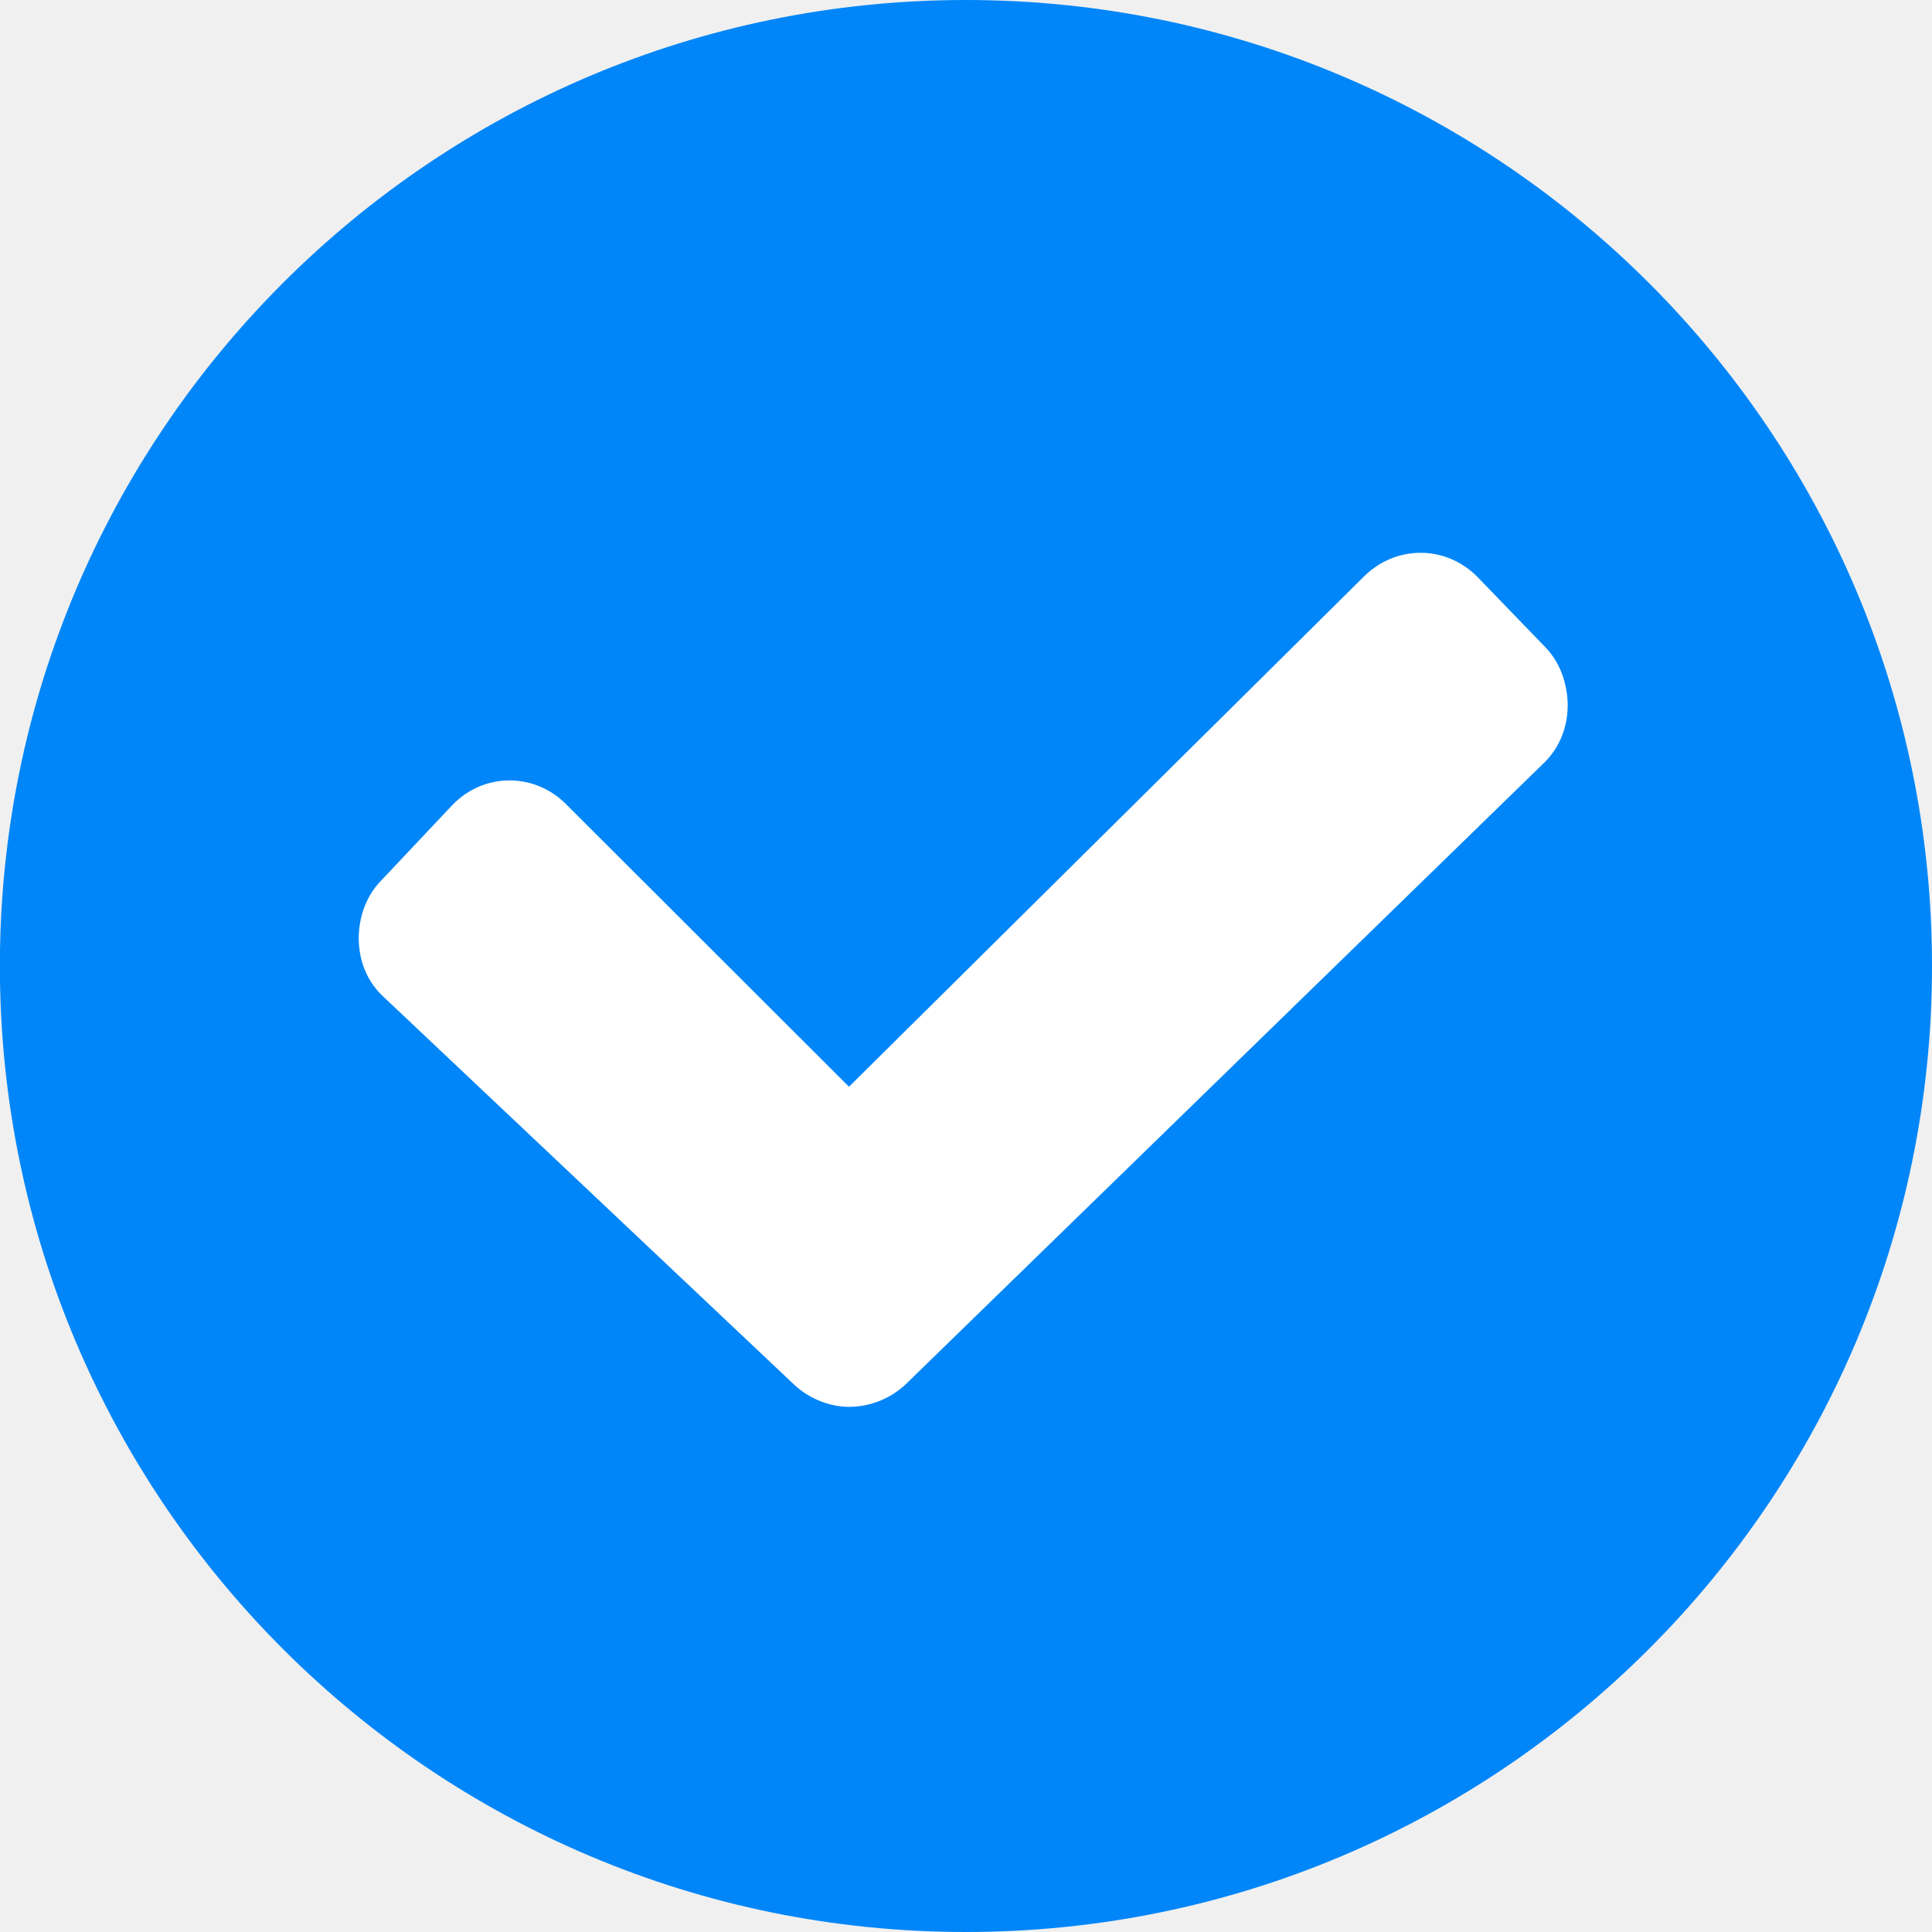
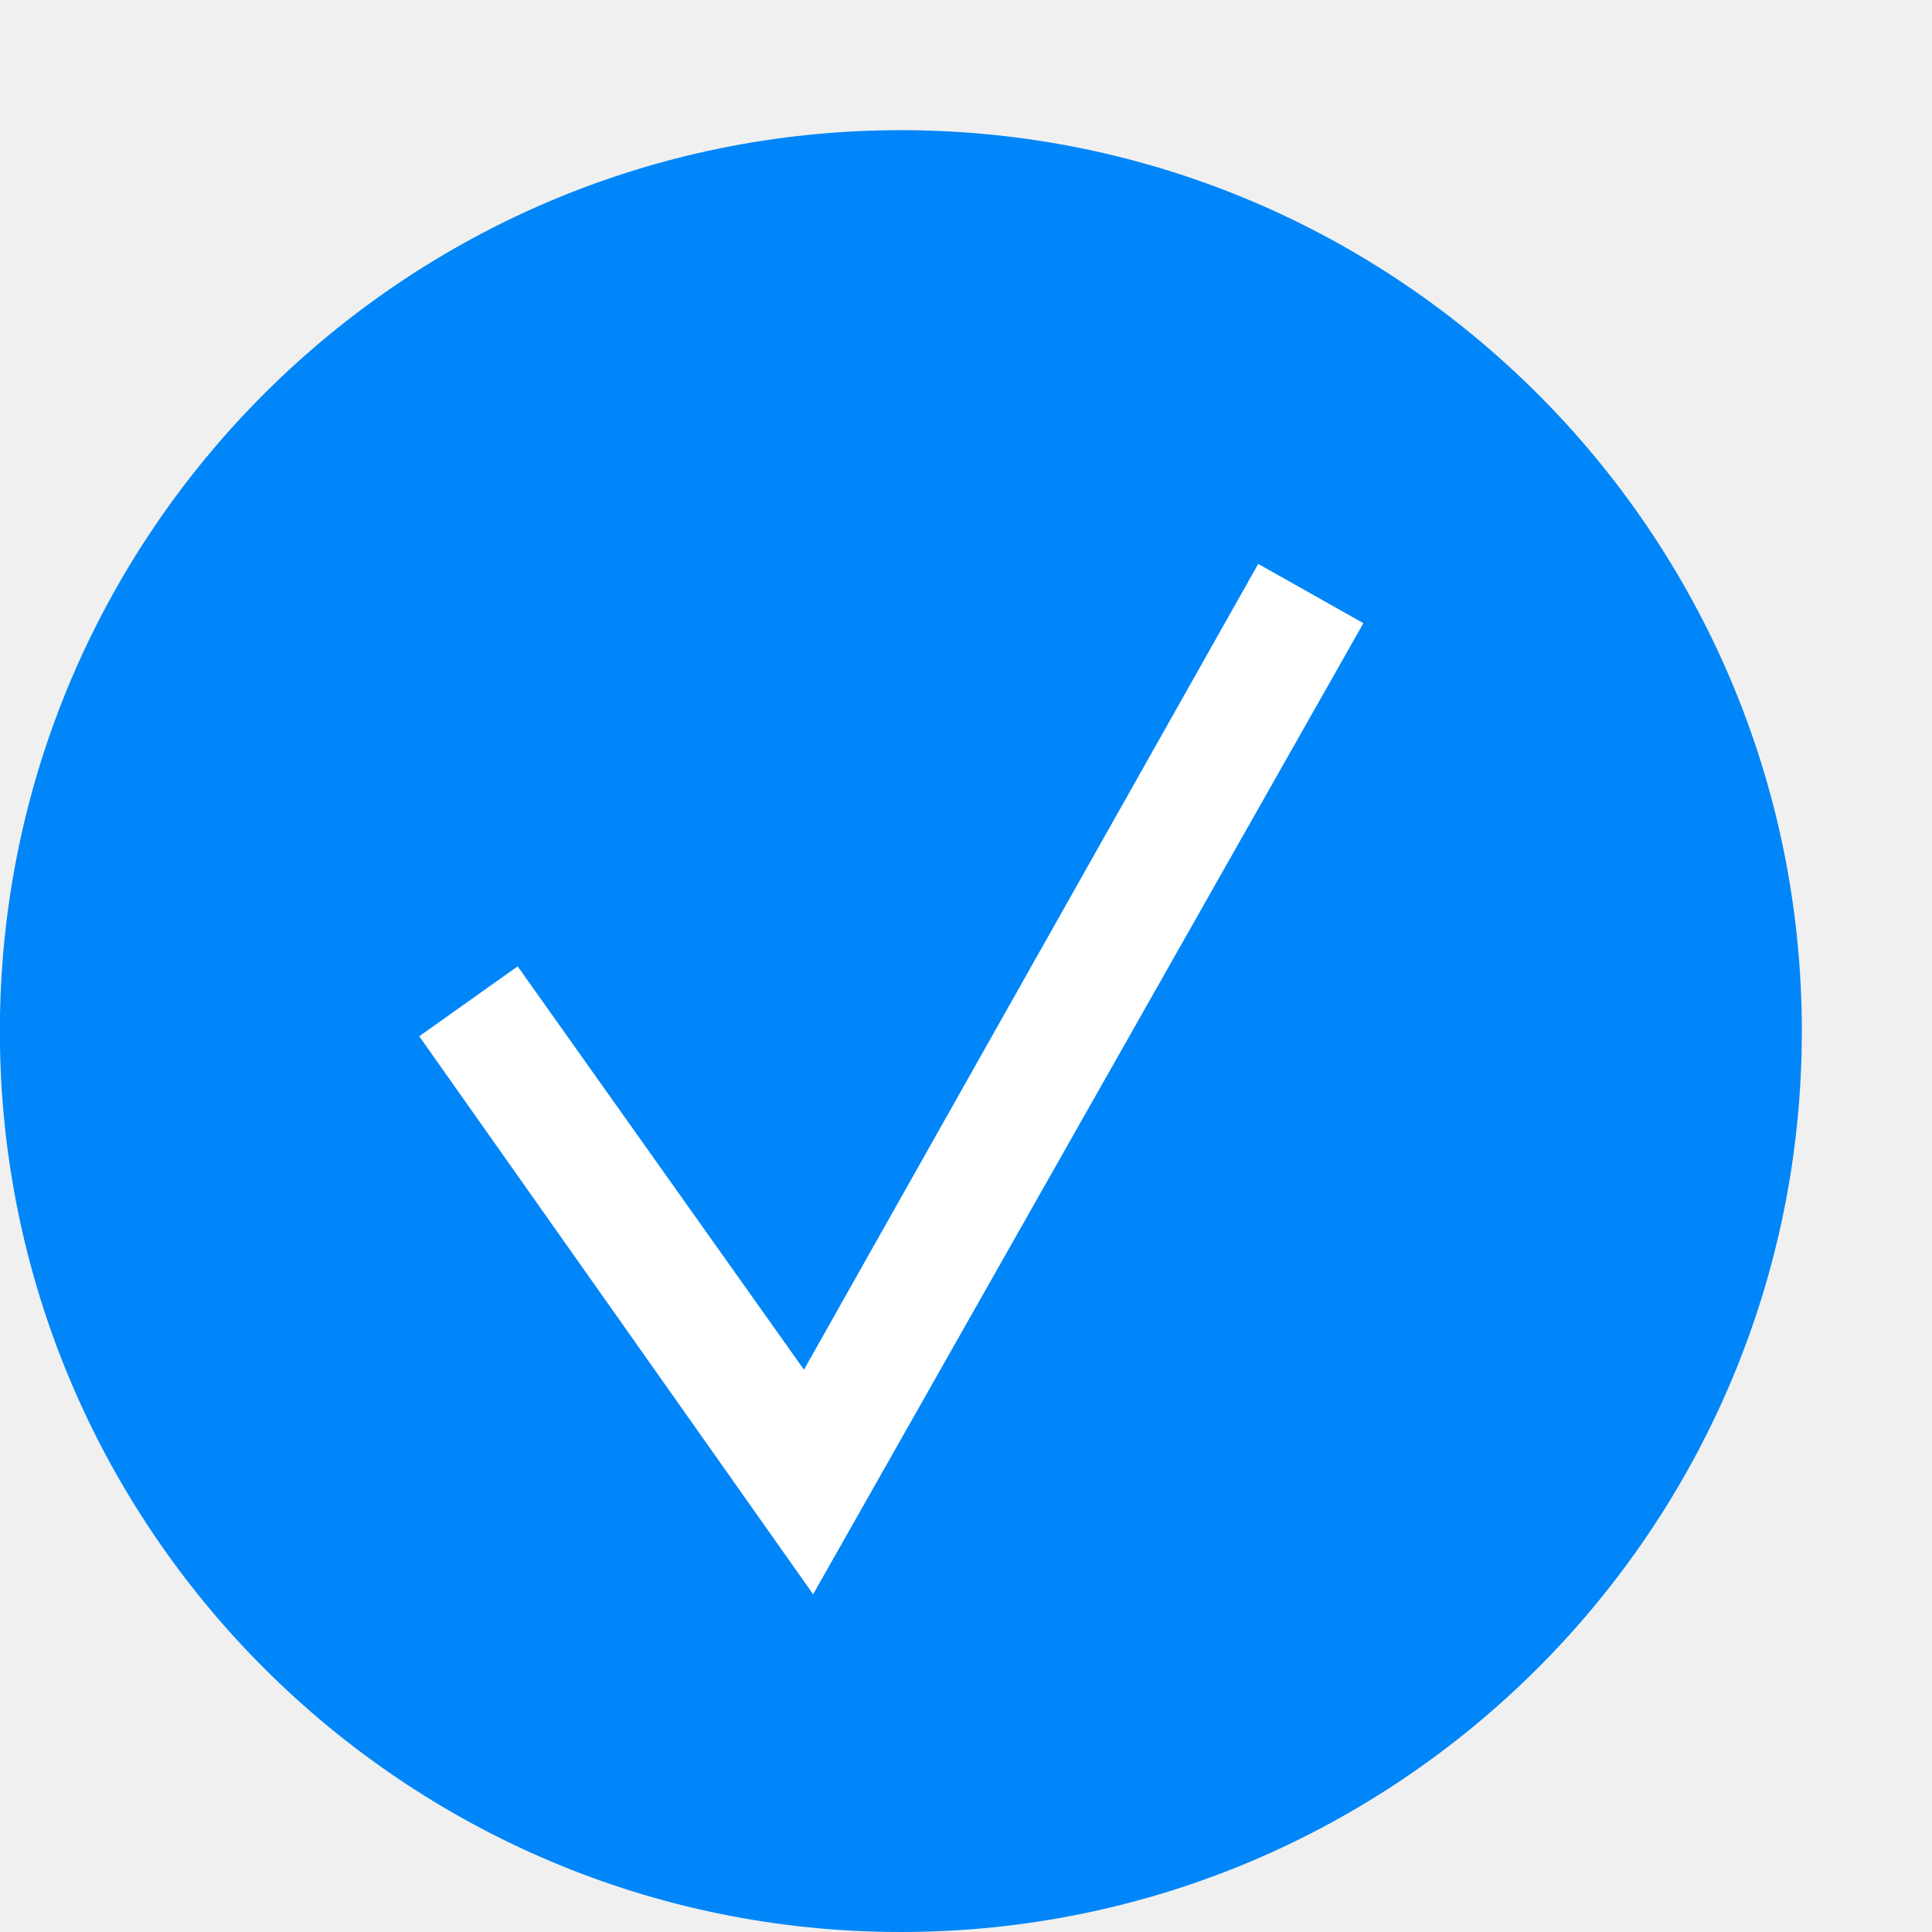
<svg xmlns="http://www.w3.org/2000/svg" version="1.1" id="Layer_1" x="0px" y="0px" width="16px" height="16px" viewBox="0 0 16 16" enable-background="new 0 0 16 16" xml:space="preserve">
  <g>
-     <path fill="#0086f8" d="M7.999,16c-4.416,0-8-3.584-8-8c0-4.417,3.584-8,8-8C12.416,0,16,3.583,16,8C16,12.416,12.416,16,7.999,16z   " />
+     <path fill="#0086f8" d="M7.46,16c-4.118,0-7.461-3.343-7.461-7.461c0-4.12,3.343-7.461,7.461-7.461c4.12,0,7.462,3.342,7.462,7.461   C14.922,12.657,11.58,16,7.46,16z" />
  </g>
-   <g>
-     <path fill="#FFFFFF" d="M12.796,5.358l-0.563-0.583c-0.125-0.125-0.291-0.197-0.469-0.197c-0.176,0-0.344,0.072-0.469,0.197   L7.031,9L4.689,6.661C4.564,6.535,4.397,6.463,4.22,6.463c-0.178,0-0.344,0.072-0.468,0.198l-0.594,0.63   C3.034,7.416,2.971,7.594,2.971,7.77c0,0.178,0.063,0.345,0.188,0.469l3.404,3.215c0.125,0.124,0.302,0.197,0.468,0.197   c0.178,0,0.355-0.073,0.48-0.197l5.286-5.146c0.123-0.126,0.186-0.292,0.186-0.469C12.981,5.66,12.919,5.483,12.796,5.358z" />
-   </g>
+   <polygon fill="#FFFFFF" points="11.291,5.161 10.42,4.67 6.658,11.343 4.287,8.003 3.472,8.582 6.734,13.203 " />
</svg>
